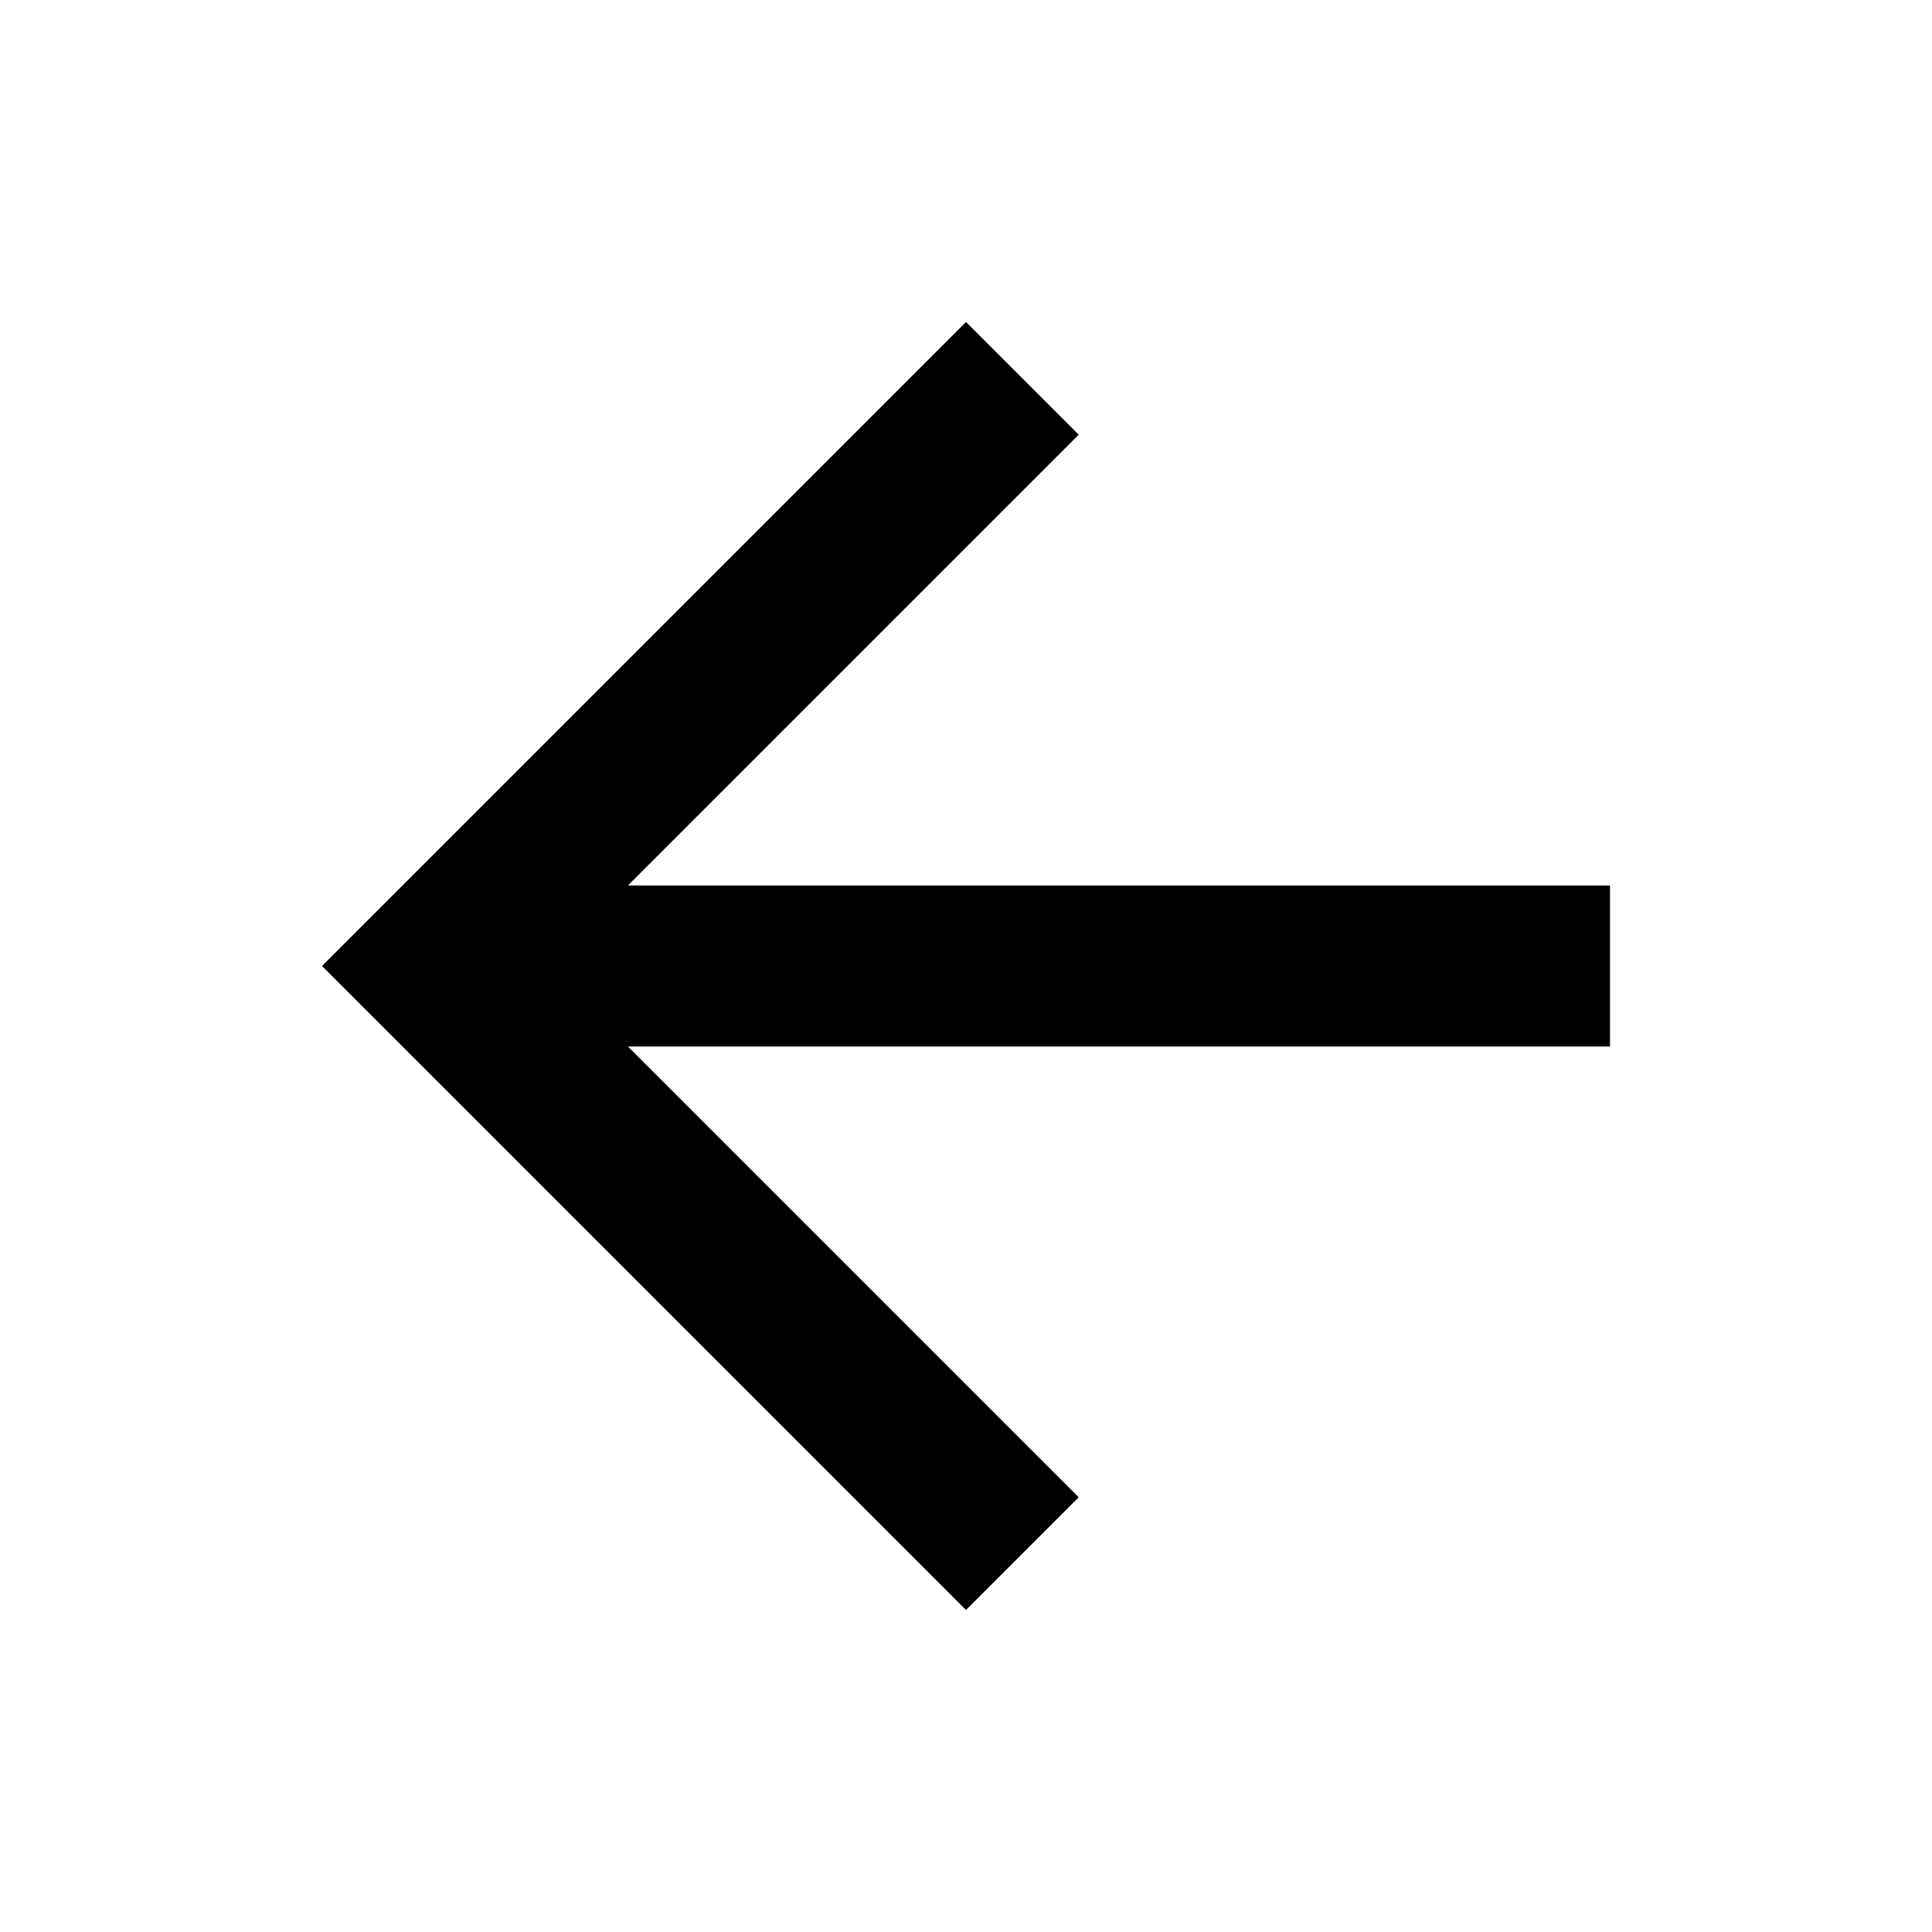
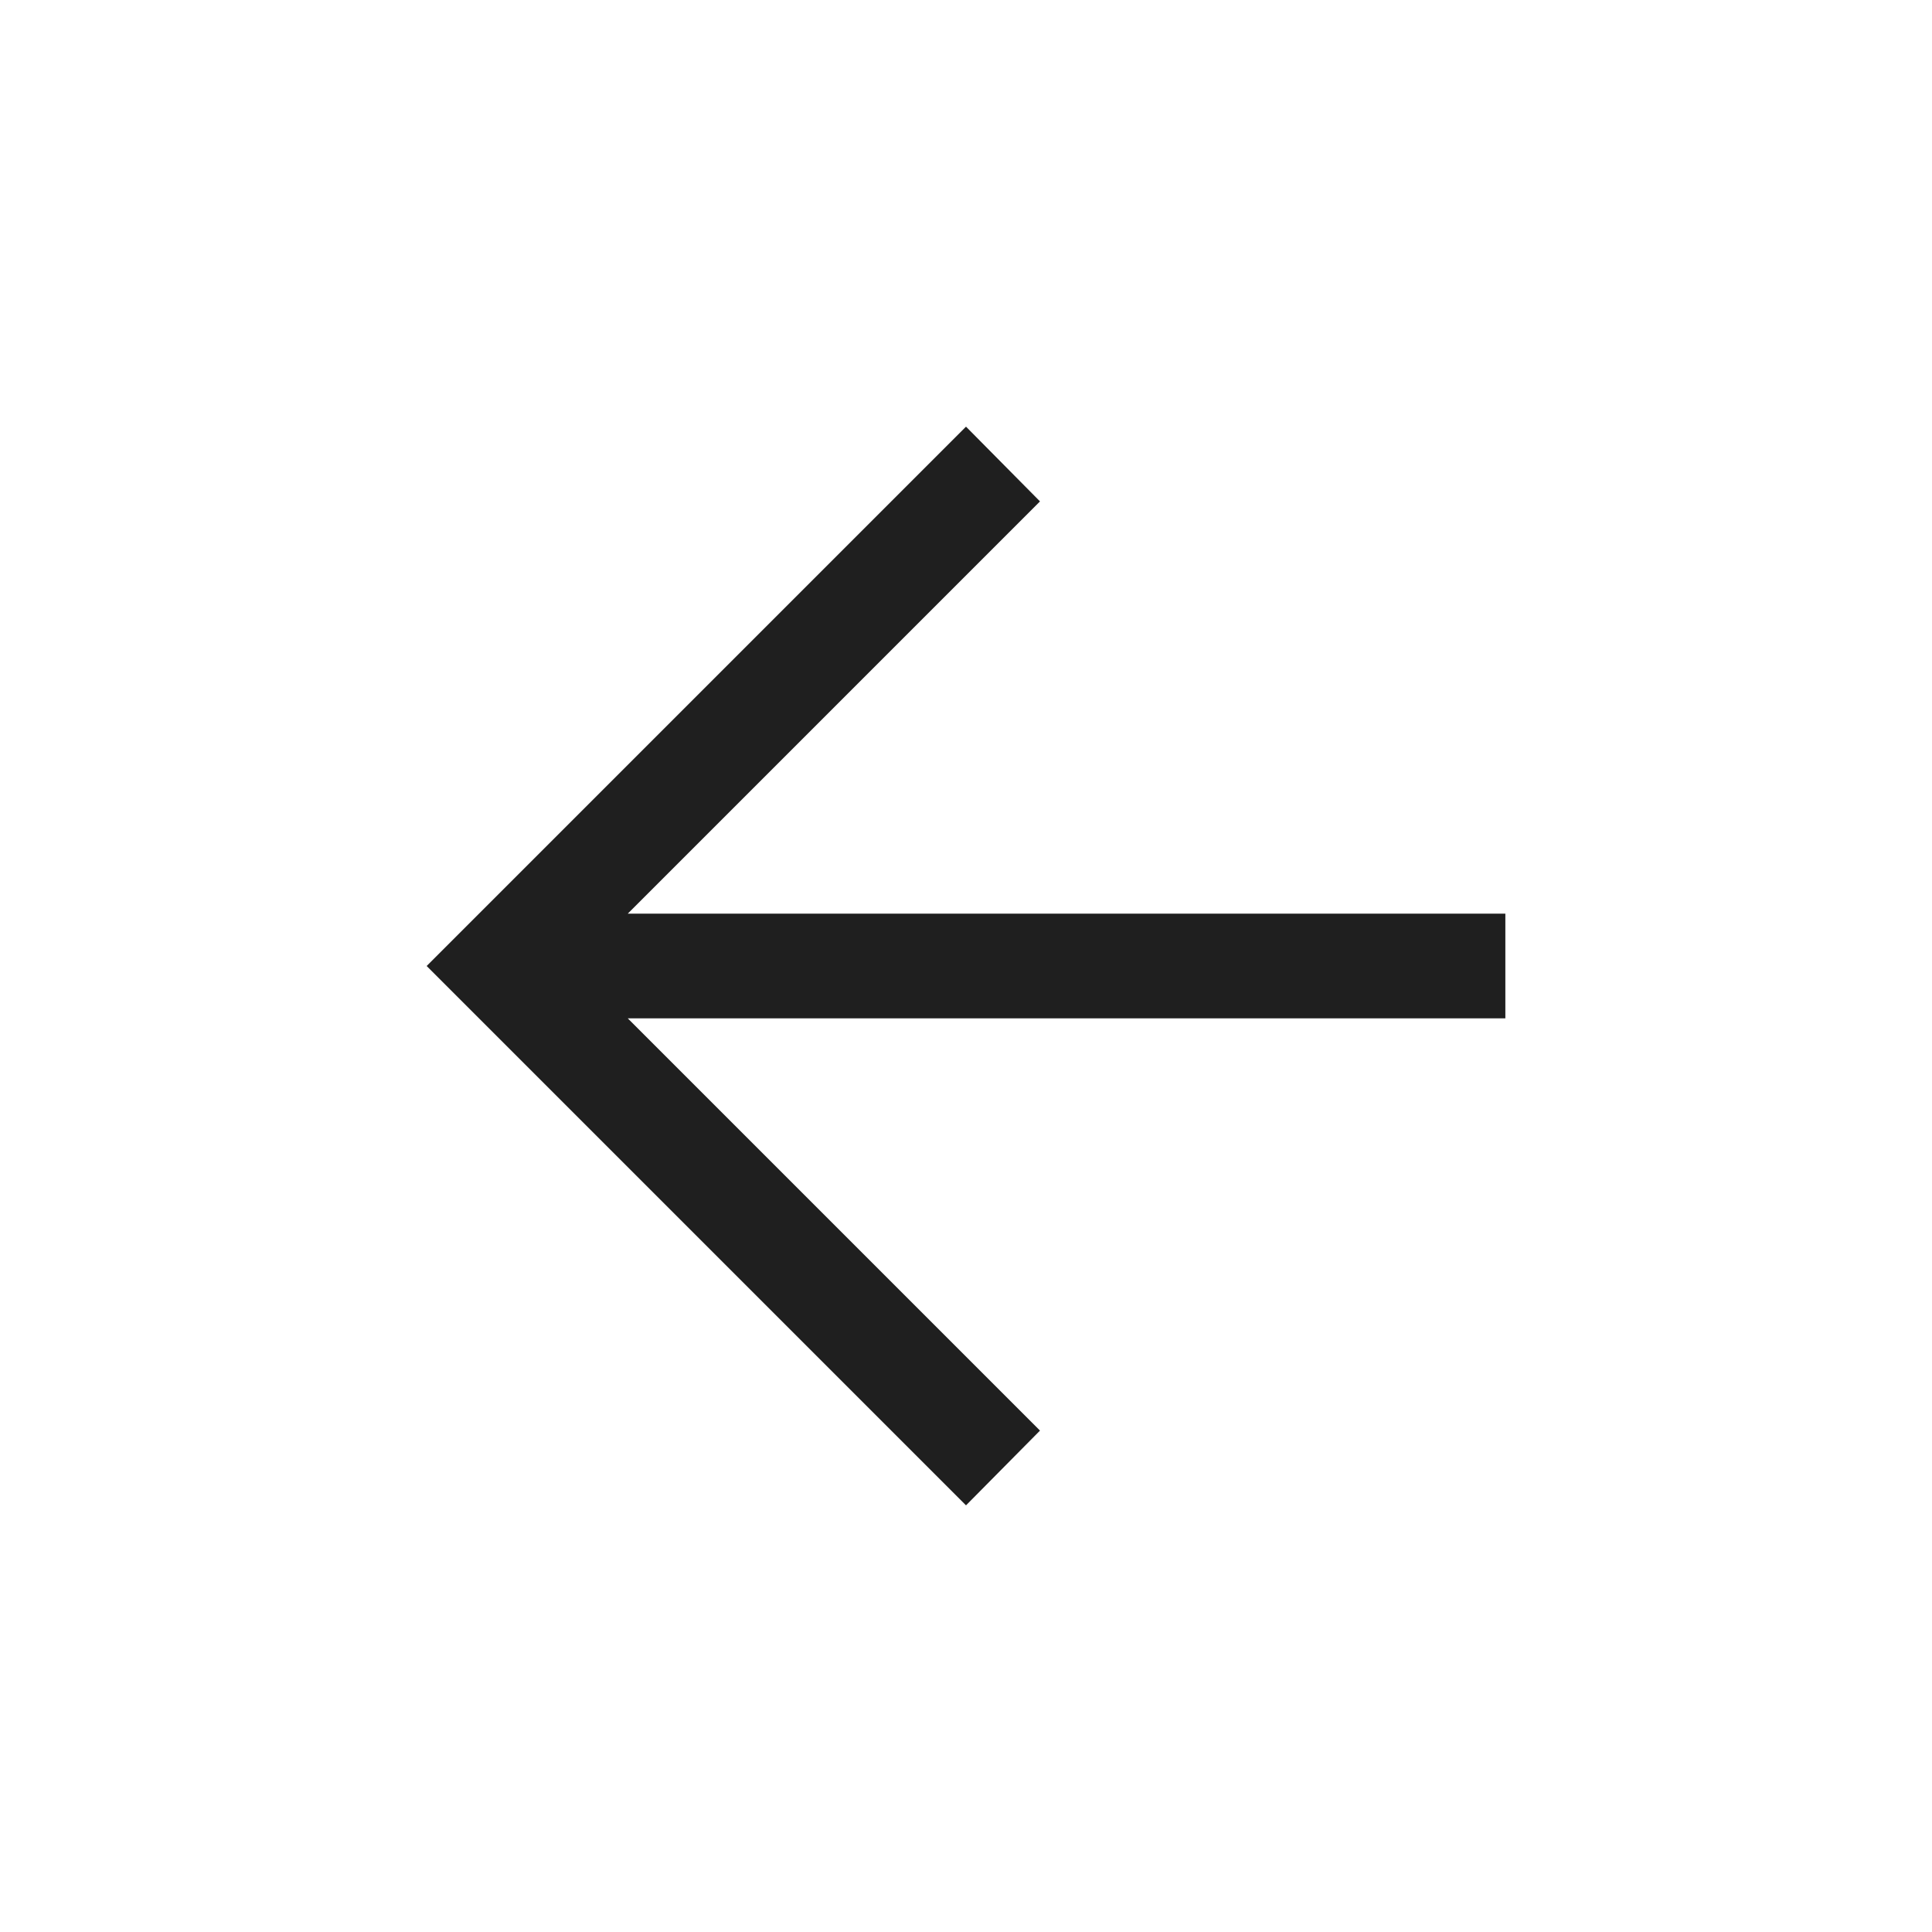
- <svg xmlns="http://www.w3.org/2000/svg" version="1.1" id="Layer_1" x="0px" y="0px" viewBox="0 0 24 24" style="enable-background:new 0 0 24 24;" xml:space="preserve">
-   <g>
-     <polygon points="7.8,13 13.4,18.6 12,20 4,12 12,4 13.4,5.4 7.8,11 20,11 20,13  " />
+ <svg xmlns="http://www.w3.org/2000/svg" height="20px" viewBox="0 0 960 960" width="20px" fill="#1f1f1f">
+   <g transform="translate(0 960)">
+     <path d="m311.92-454 204.85 204.85L480-212 212-480l268-268 36.77 37.15L311.92-506H748v52H311.92Z" />
  </g>
</svg>
